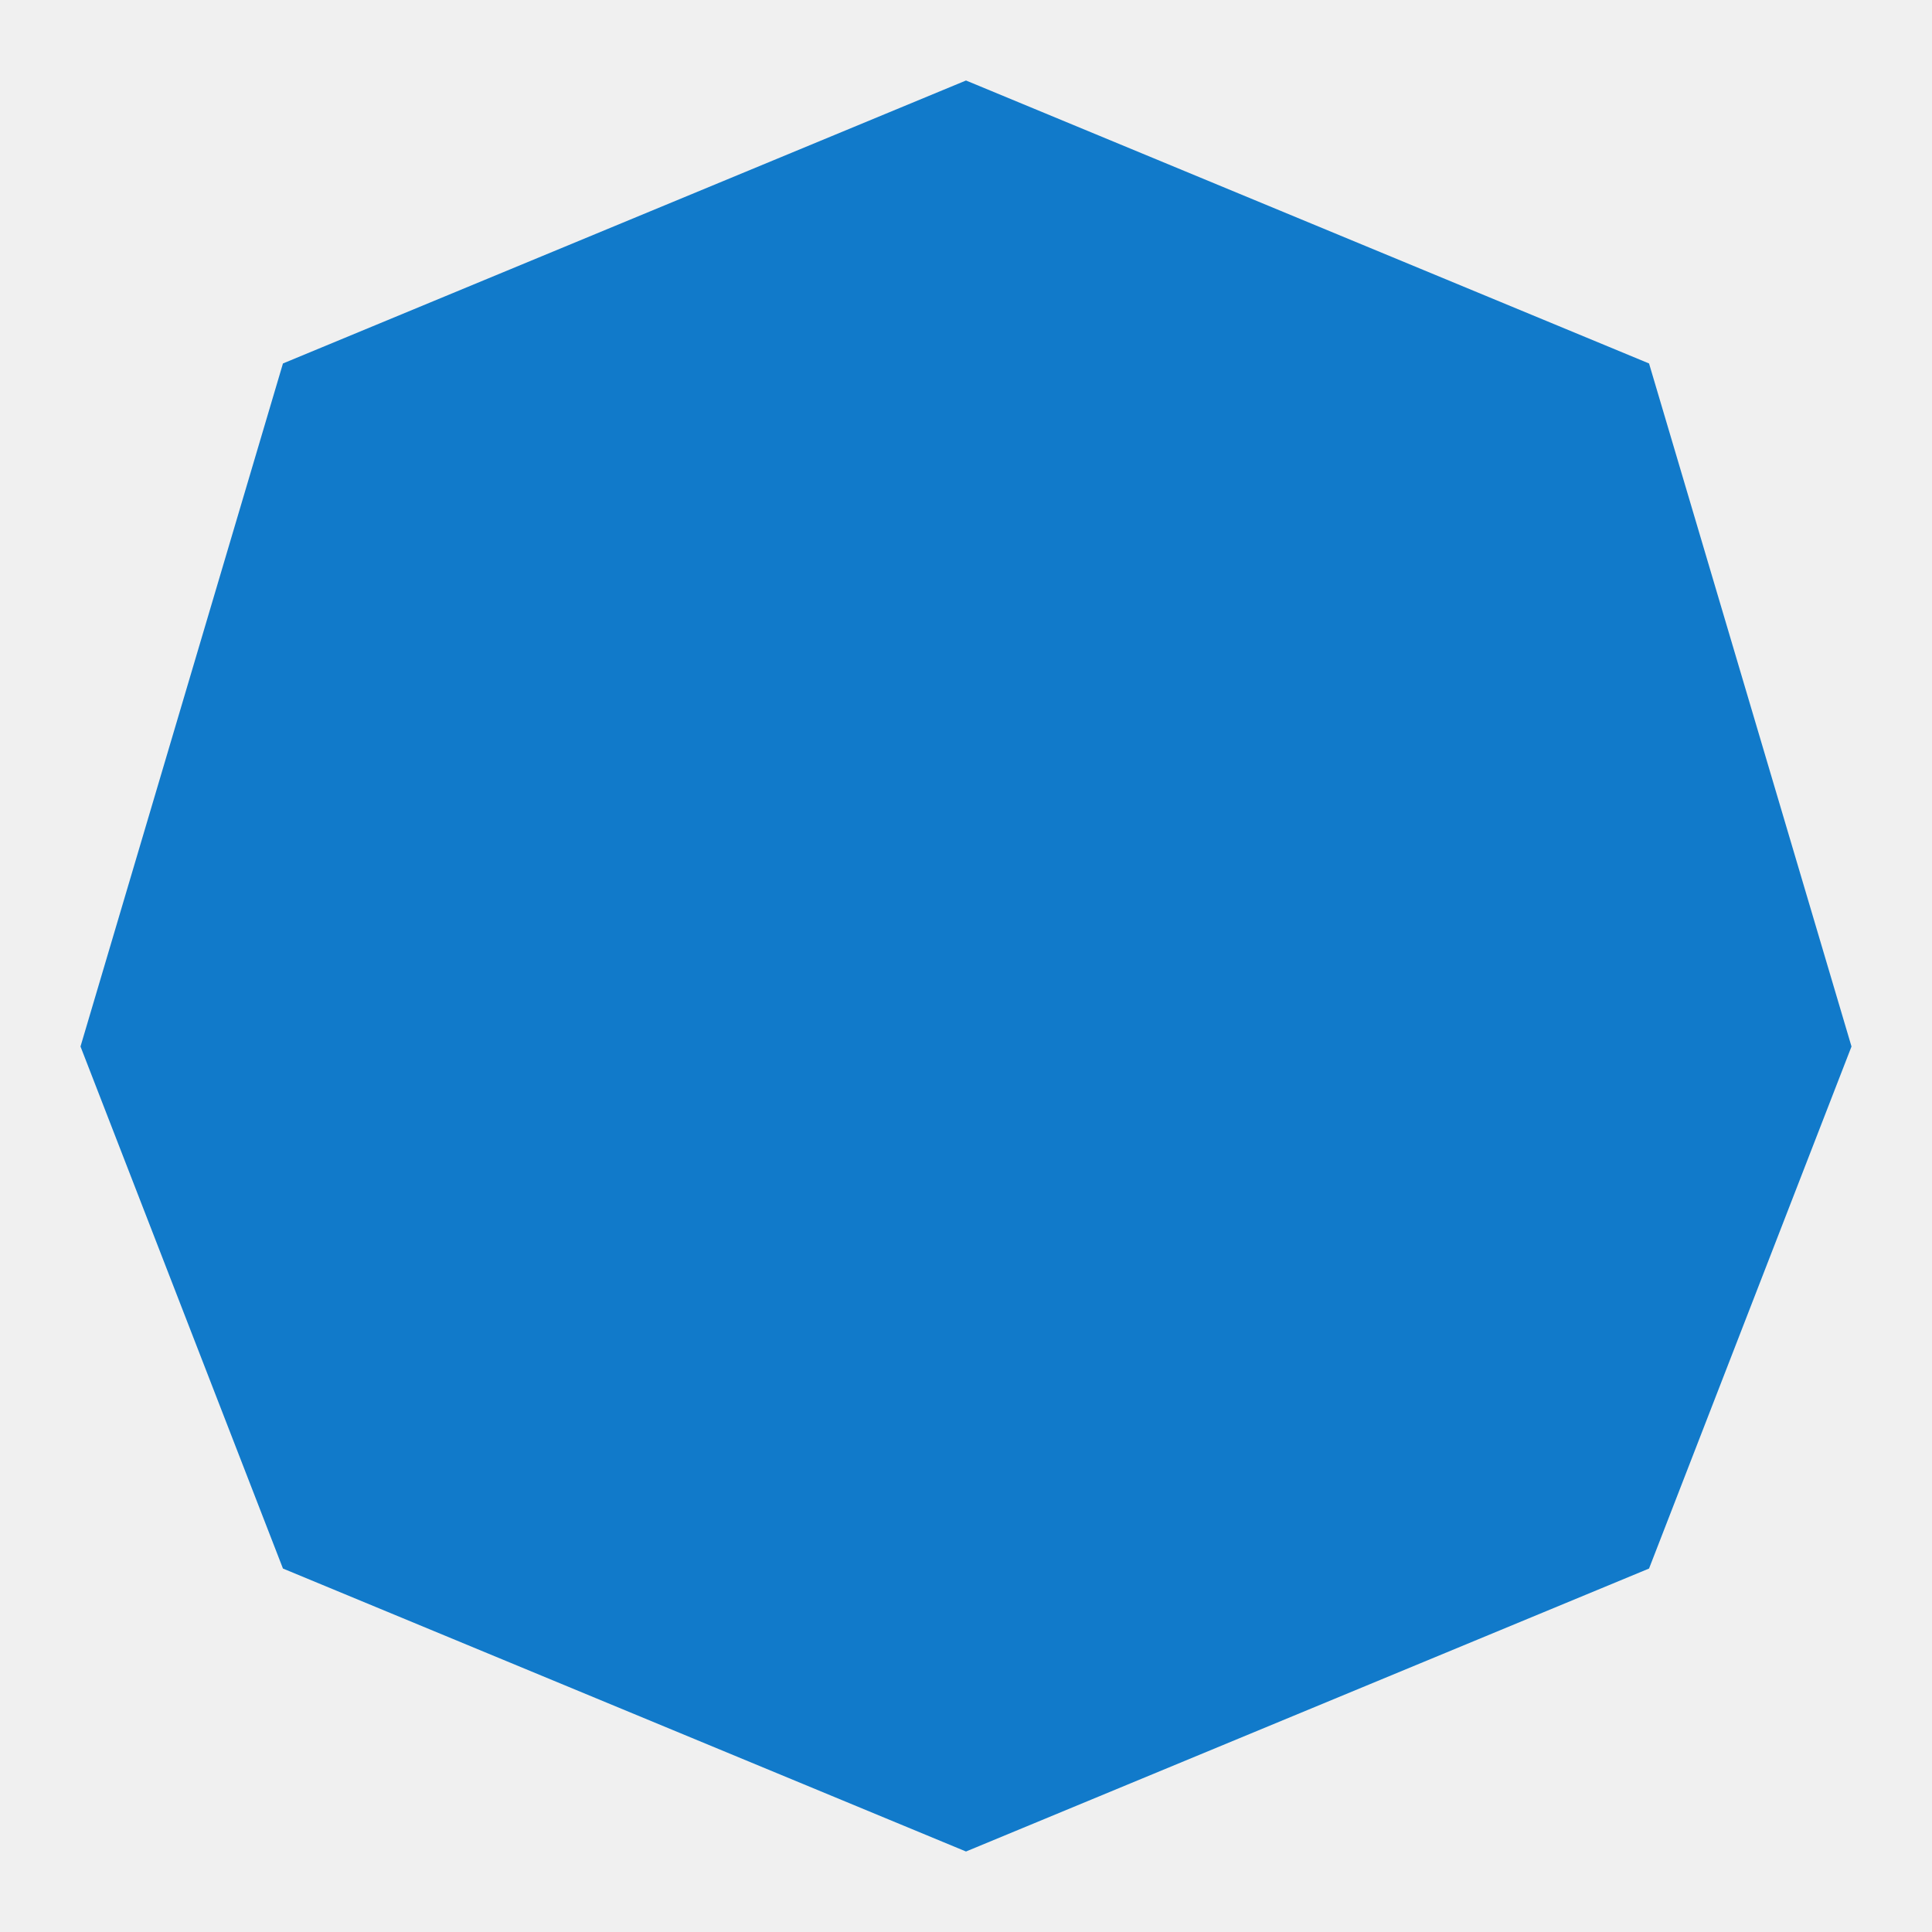
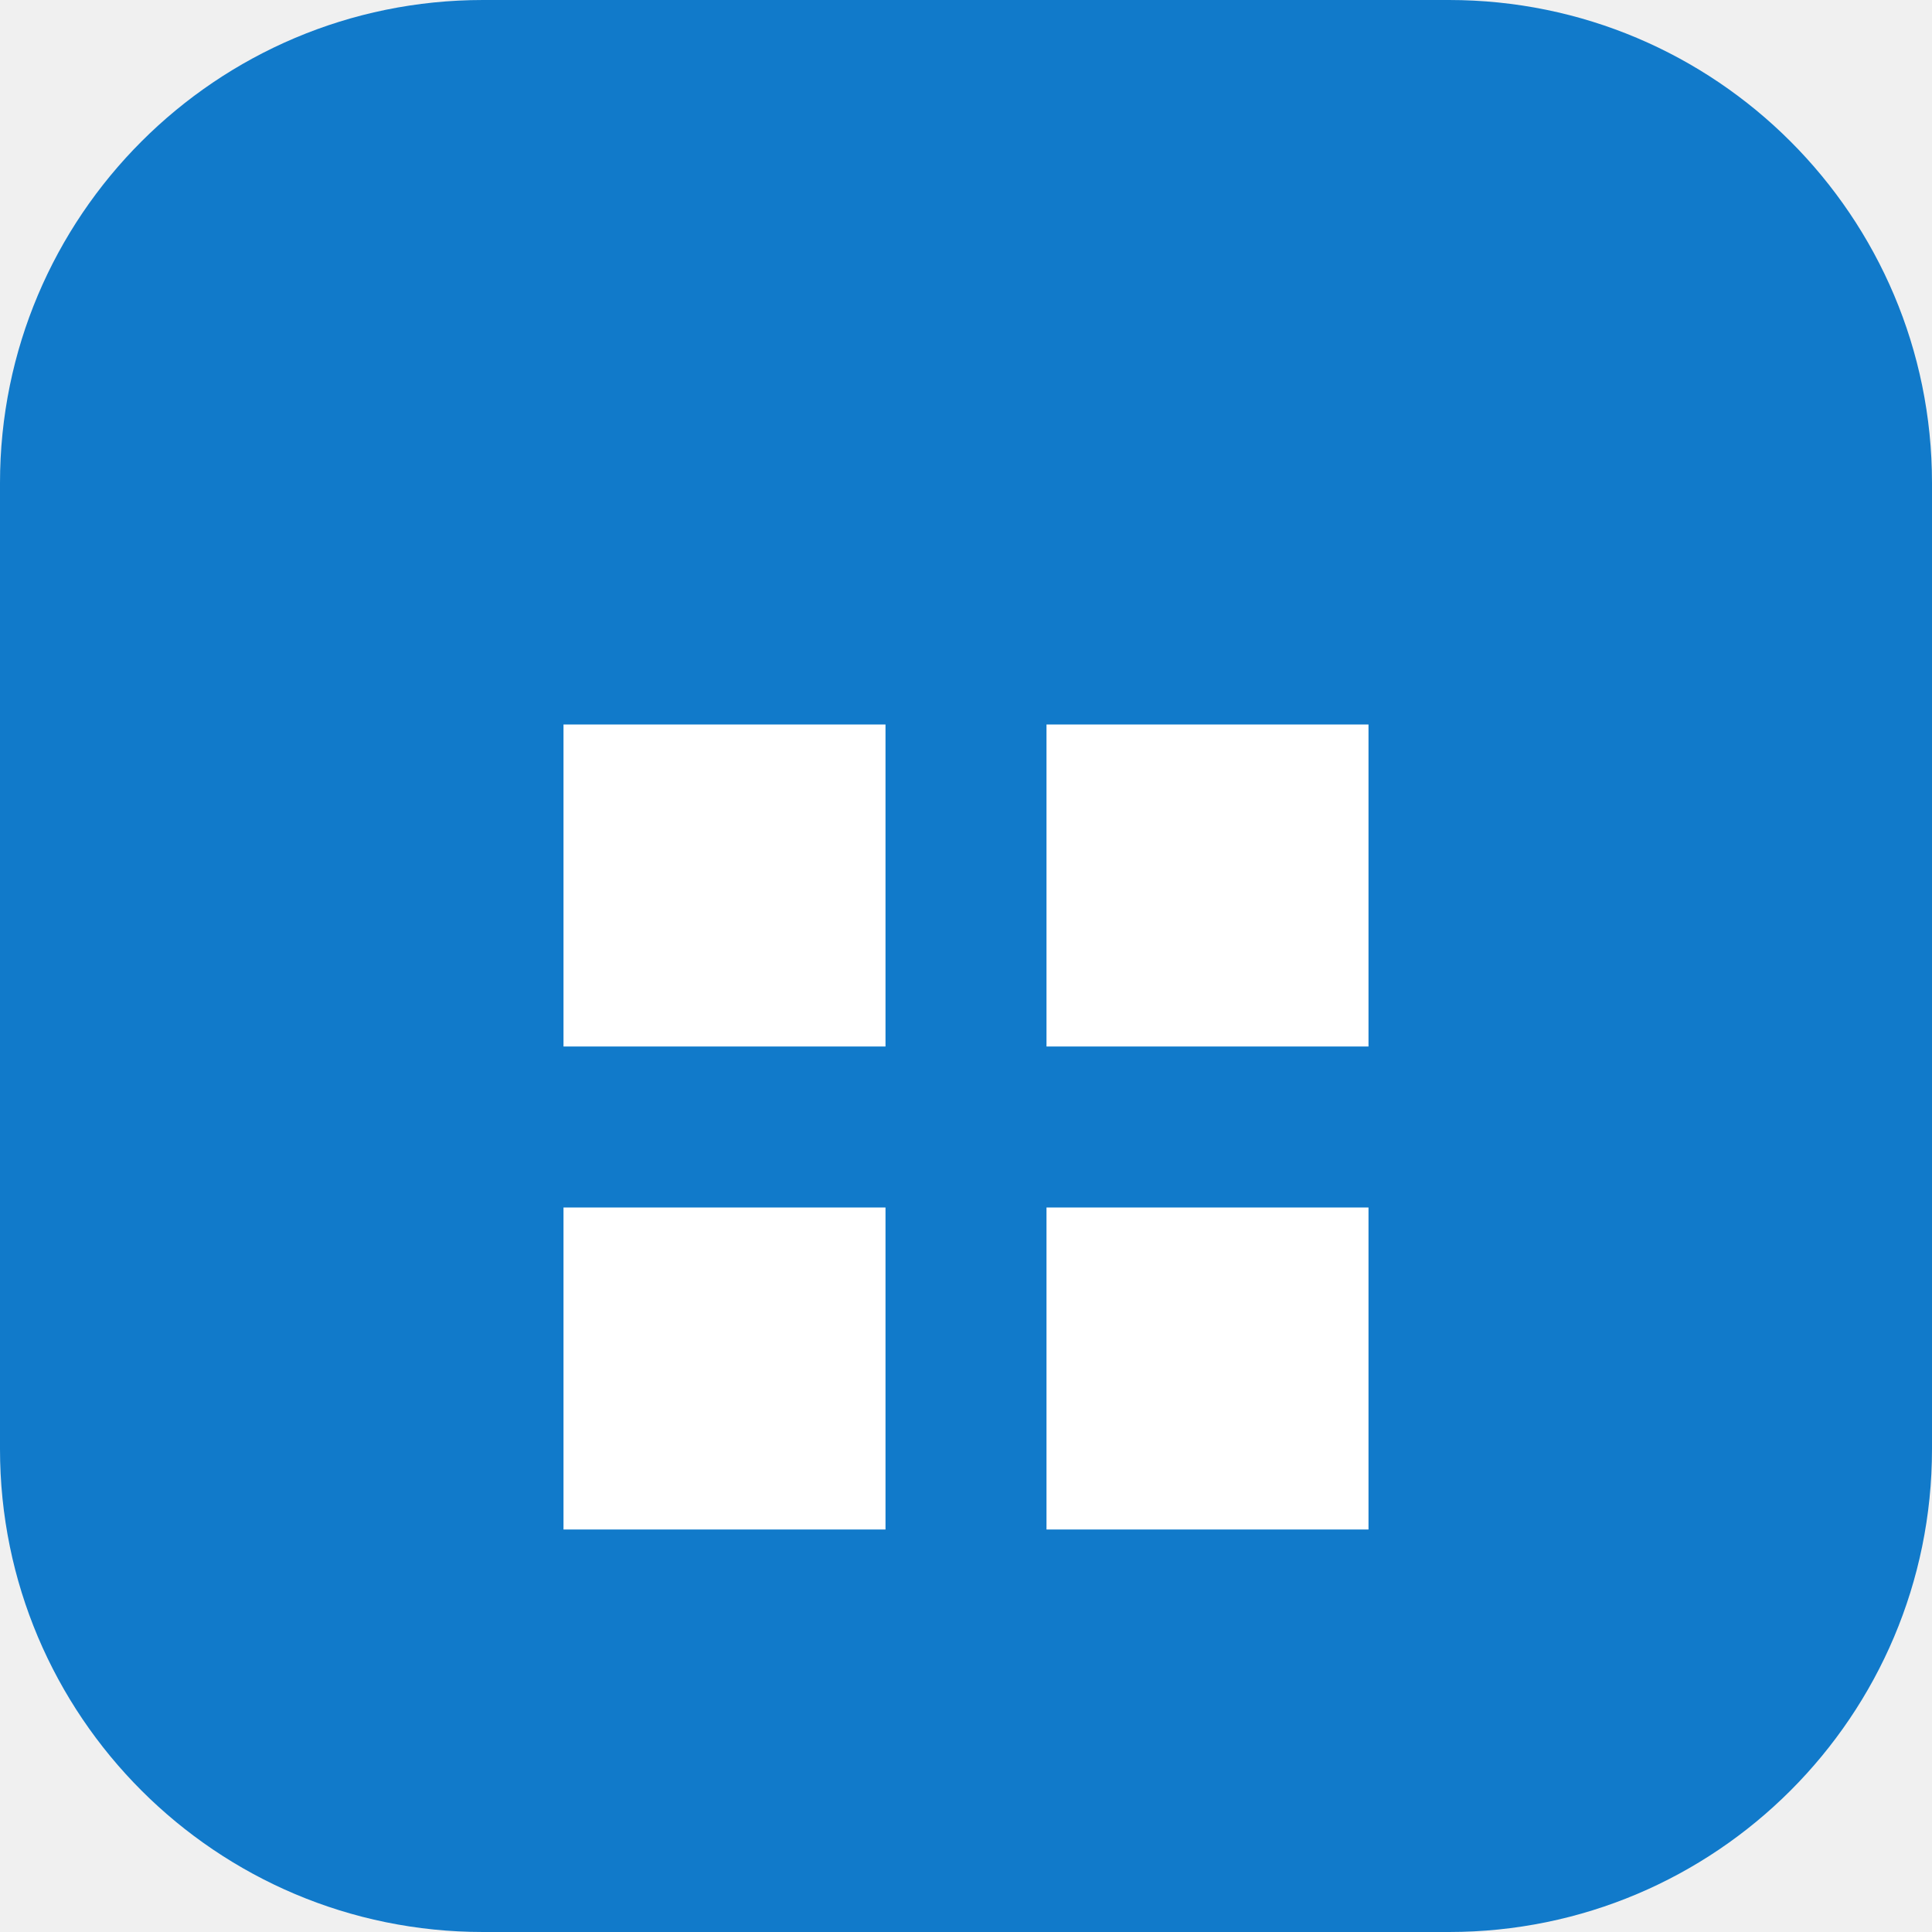
- <svg xmlns="http://www.w3.org/2000/svg" viewBox="0 0 48 48" role="img" aria-label="Chase">
-   <path fill="#117ACA" d="M24 2 L40.97 9.03 L46 26 L40.97 38.97 L24 46 L7.03 38.97 L2 26 L7.03 9.03 Z" />
+ <svg xmlns="http://www.w3.org/2000/svg" width="48" height="48" viewBox="0 0 48 48" fill="none">
+   <rect width="48" height="48" rx="12" fill="#117ACA" />
+   <path d="M14 18h8v8h-8zm12 0h8v8h-8zm-12 12h8v8h-8zm12 0h8v8h-8z" fill="#fff" />
</svg>
